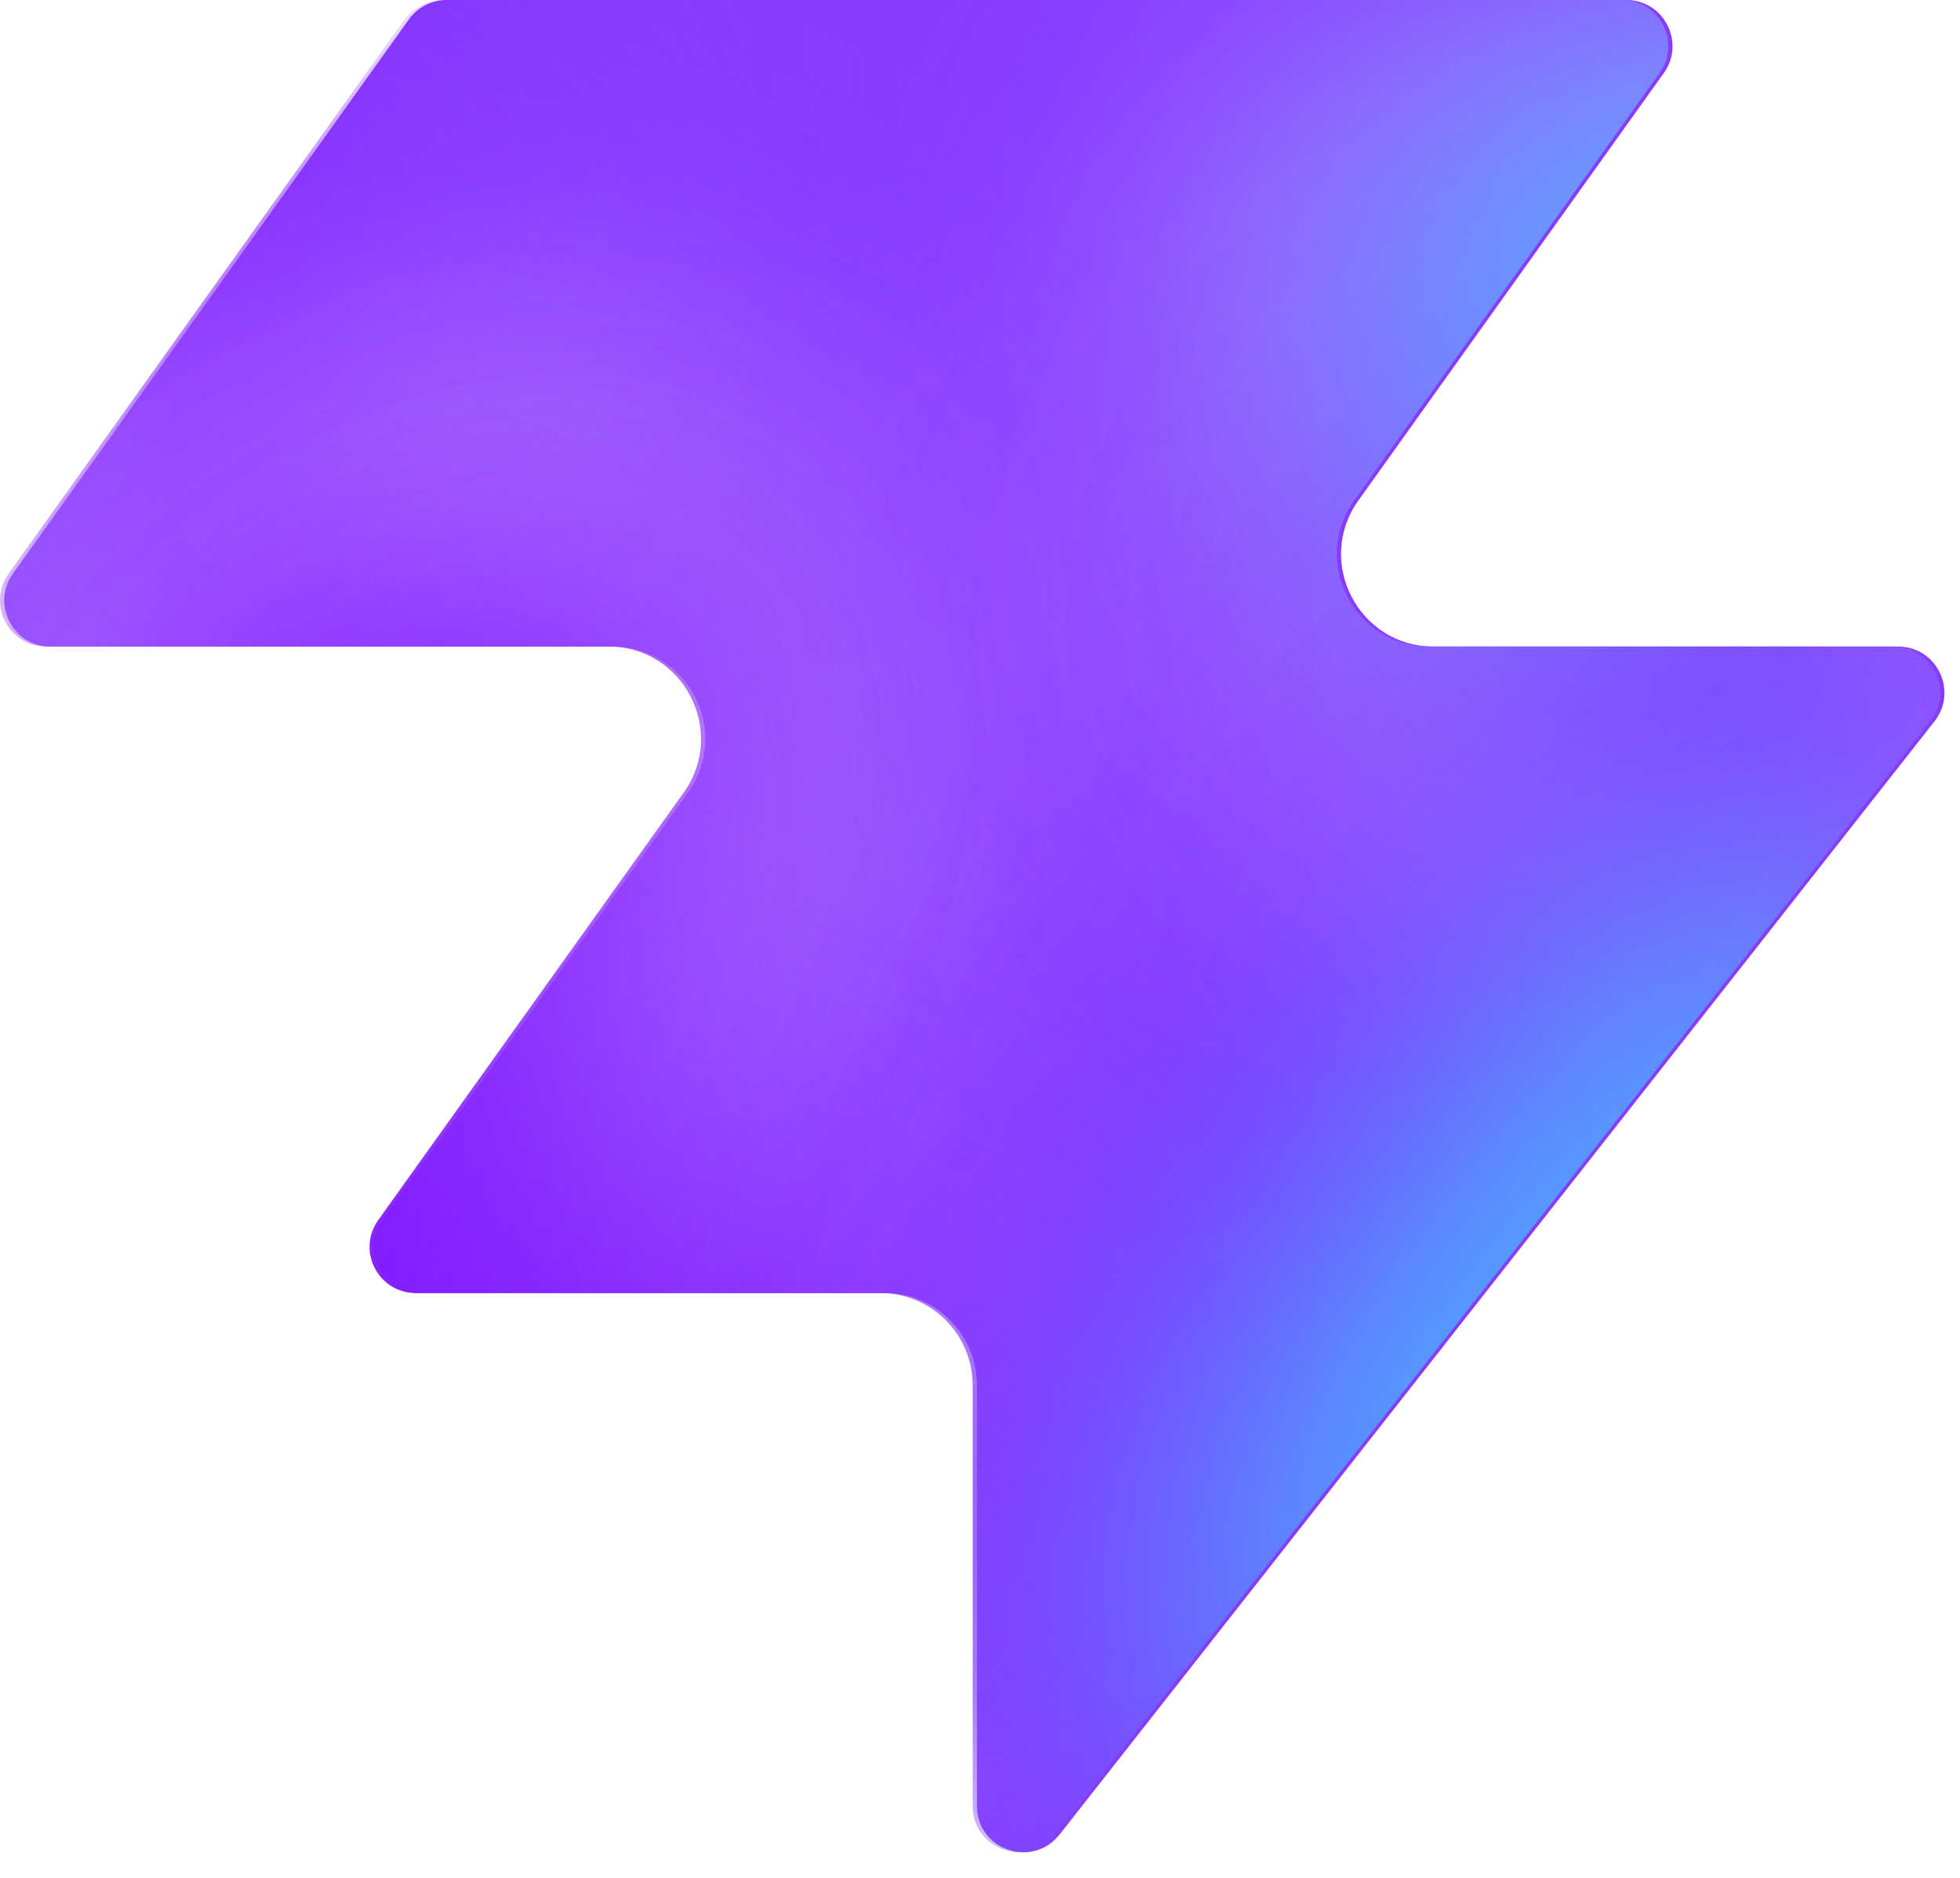
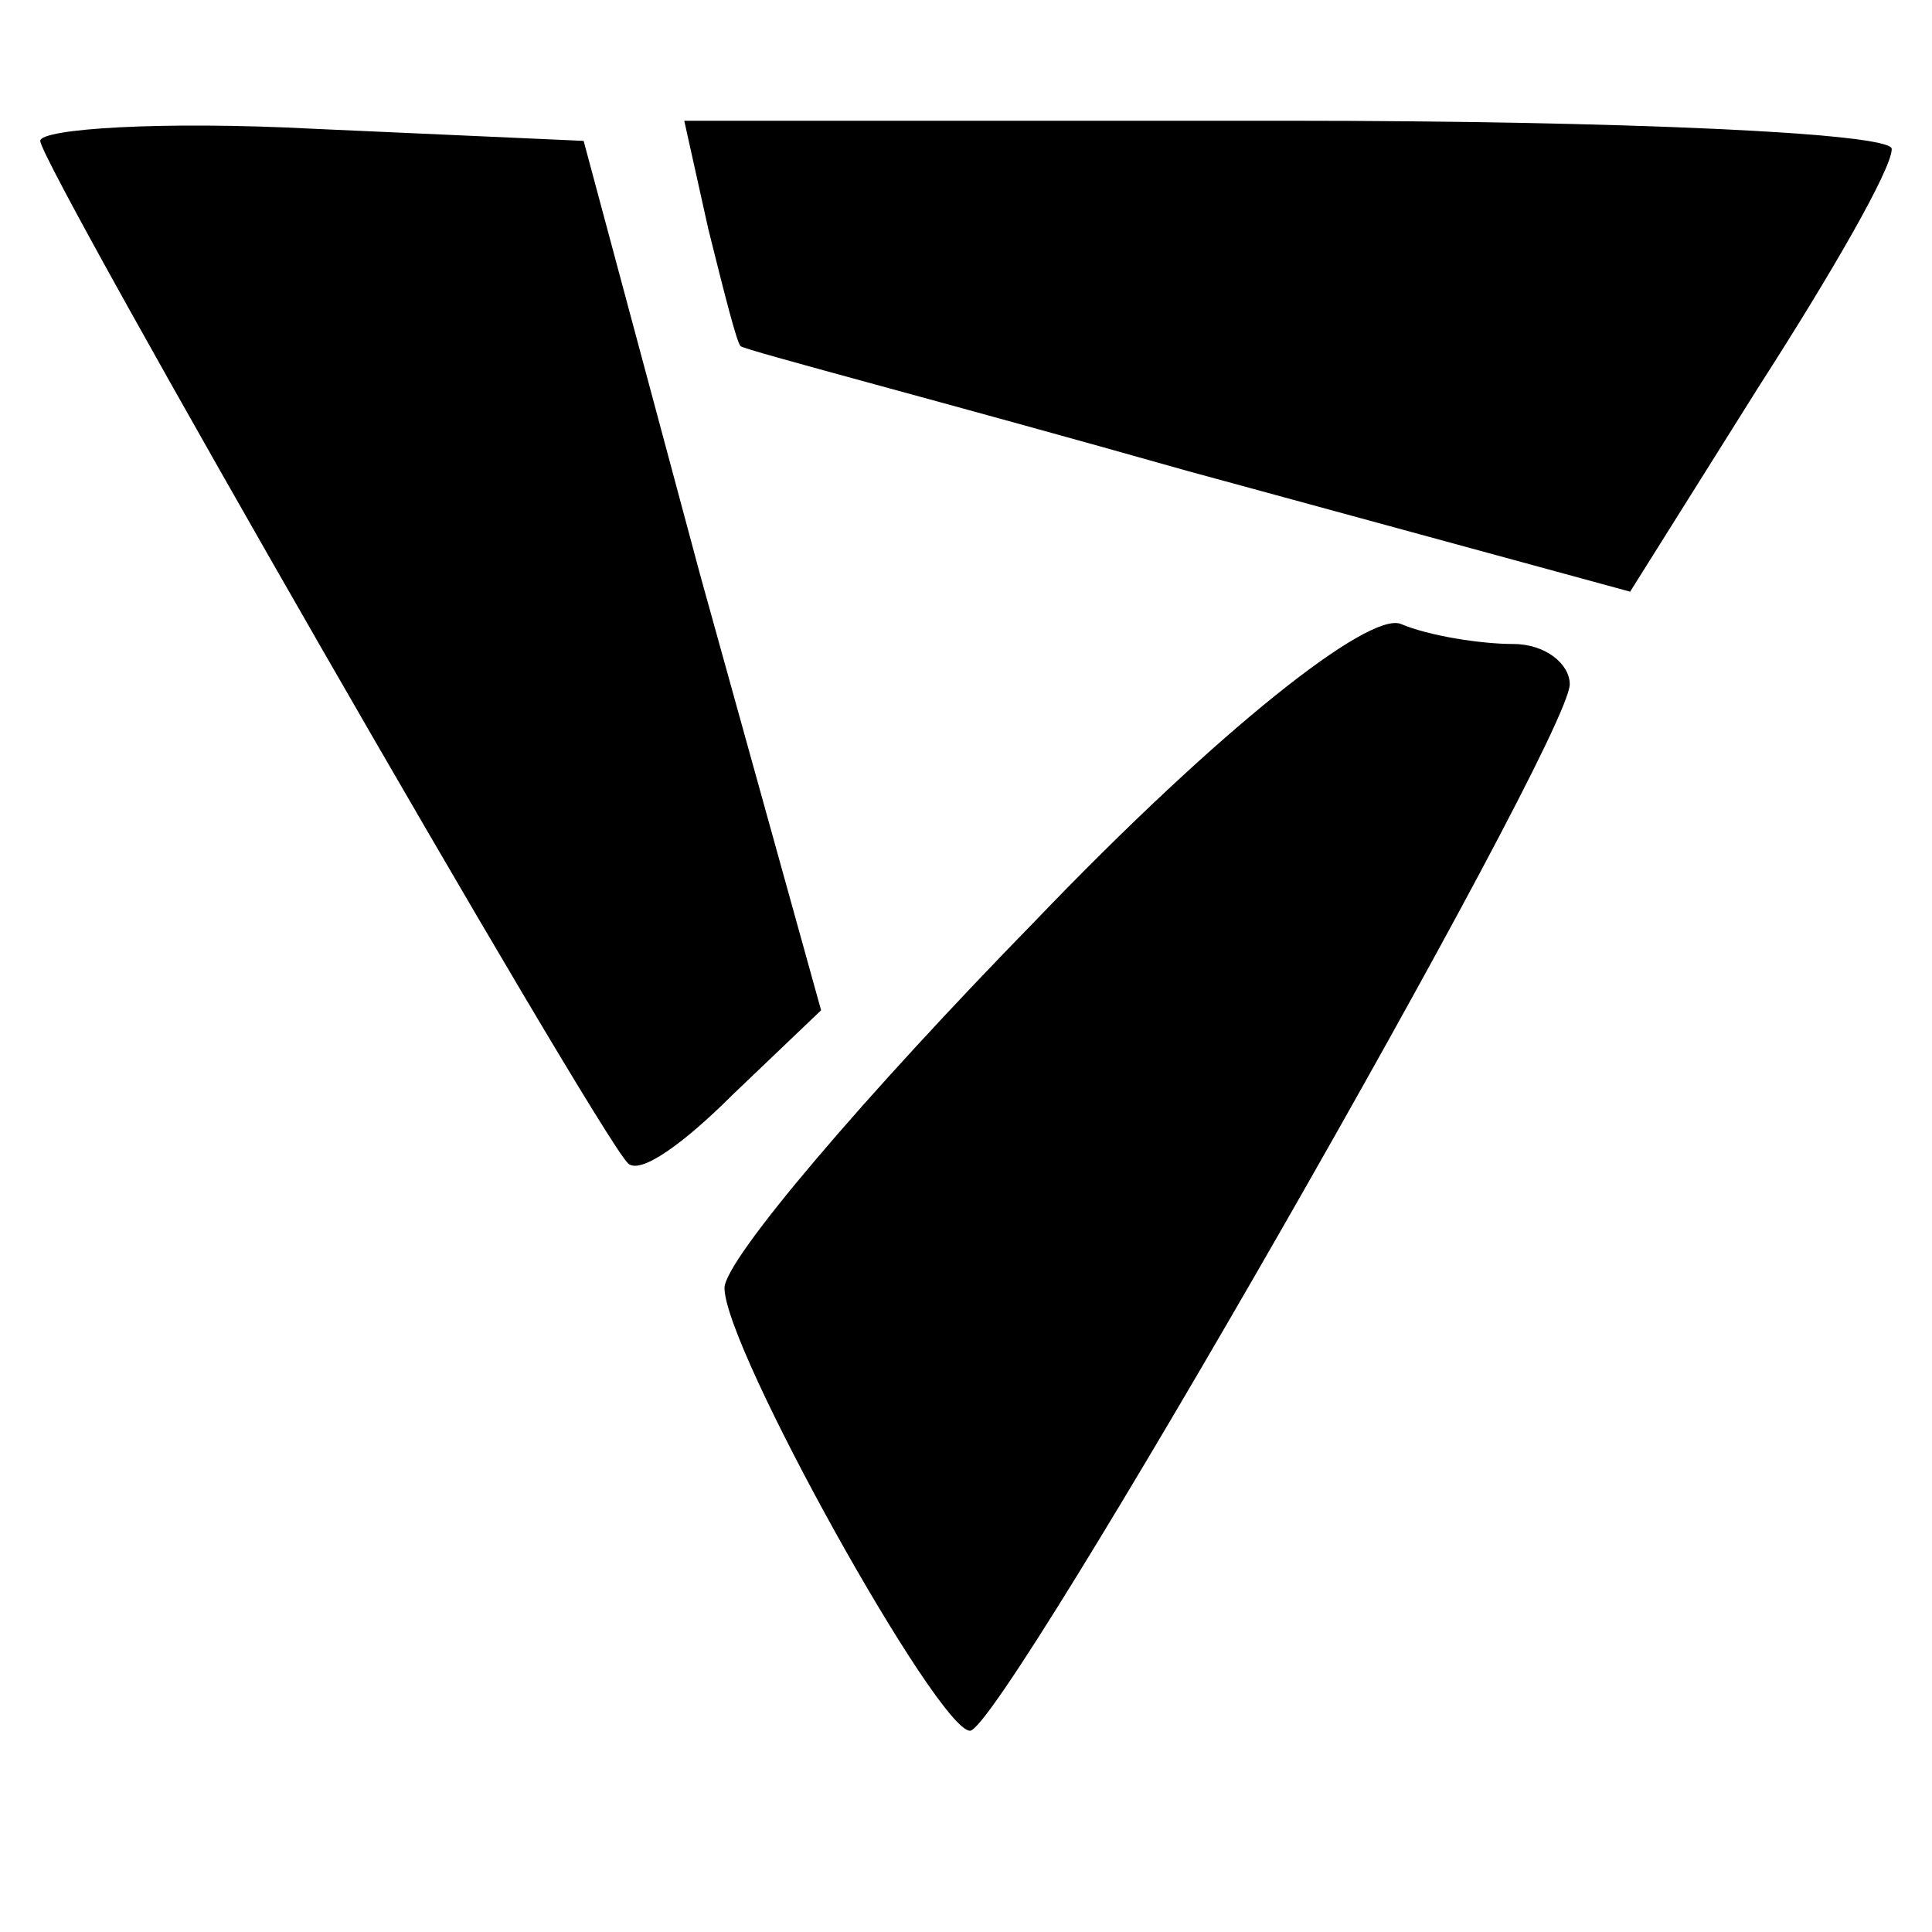
- <svg xmlns="http://www.w3.org/2000/svg" width="48" height="46" fill="none" viewBox="0 0 48 46">
-   <path fill="#863bff" d="M25.946 44.938c-.664.845-2.021.375-2.021-.698V33.937a2.26 2.26 0 0 0-2.262-2.262H10.287c-.92 0-1.456-1.04-.92-1.788l7.48-10.471c1.07-1.497 0-3.578-1.842-3.578H1.237c-.92 0-1.456-1.04-.92-1.788L10.013.474c.214-.297.556-.474.92-.474h28.894c.92 0 1.456 1.04.92 1.788l-7.48 10.471c-1.07 1.498 0 3.579 1.842 3.579h11.377c.943 0 1.473 1.088.89 1.83L25.947 44.94z" style="fill:#863bff;fill:color(display-p3 .525 .23 1);fill-opacity:1" />
-   <mask id="a" width="48" height="46" x="0" y="0" maskUnits="userSpaceOnUse" style="mask-type:alpha">
-     <path fill="#000" d="M25.842 44.938c-.664.844-2.021.375-2.021-.698V33.937a2.26 2.26 0 0 0-2.262-2.262H10.183c-.92 0-1.456-1.04-.92-1.788l7.48-10.471c1.07-1.498 0-3.579-1.842-3.579H1.133c-.92 0-1.456-1.04-.92-1.787L9.91.473c.214-.297.556-.474.92-.474h28.894c.92 0 1.456 1.04.92 1.788l-7.48 10.471c-1.07 1.498 0 3.578 1.842 3.578h11.377c.943 0 1.473 1.088.89 1.832L25.843 44.94z" style="fill:#000;fill-opacity:1" />
-   </mask>
-   <g mask="url(#a)">
-     <g filter="url(#b)">
-       <ellipse cx="5.508" cy="14.704" fill="#ede6ff" rx="5.508" ry="14.704" style="fill:#ede6ff;fill:color(display-p3 .927 .903 1);fill-opacity:1" transform="matrix(.00324 1 1 -.00324 -4.47 31.516)" />
-     </g>
-     <g filter="url(#c)">
-       <ellipse cx="10.399" cy="29.851" fill="#ede6ff" rx="10.399" ry="29.851" style="fill:#ede6ff;fill:color(display-p3 .927 .903 1);fill-opacity:1" transform="matrix(.00324 1 1 -.00324 -39.328 7.883)" />
-     </g>
-     <g filter="url(#d)">
-       <ellipse cx="5.508" cy="30.487" fill="#7e14ff" rx="5.508" ry="30.487" style="fill:#7e14ff;fill:color(display-p3 .492 .077 1);fill-opacity:1" transform="rotate(89.814 -25.913 -14.639)scale(1 -1)" />
-     </g>
-     <g filter="url(#e)">
-       <ellipse cx="5.508" cy="30.599" fill="#7e14ff" rx="5.508" ry="30.599" style="fill:#7e14ff;fill:color(display-p3 .492 .077 1);fill-opacity:1" transform="rotate(89.814 -32.644 -3.334)scale(1 -1)" />
-     </g>
-     <g filter="url(#f)">
-       <ellipse cx="5.508" cy="30.599" fill="#7e14ff" rx="5.508" ry="30.599" style="fill:#7e14ff;fill:color(display-p3 .492 .077 1);fill-opacity:1" transform="matrix(.00324 1 1 -.00324 -34.34 30.47)" />
-     </g>
-     <g filter="url(#g)">
-       <ellipse cx="14.072" cy="22.078" fill="#ede6ff" rx="14.072" ry="22.078" style="fill:#ede6ff;fill:color(display-p3 .927 .903 1);fill-opacity:1" transform="rotate(93.35 24.506 48.493)scale(-1 1)" />
-     </g>
-     <g filter="url(#h)">
-       <ellipse cx="3.47" cy="21.501" fill="#7e14ff" rx="3.47" ry="21.501" style="fill:#7e14ff;fill:color(display-p3 .492 .077 1);fill-opacity:1" transform="rotate(89.009 28.708 47.59)scale(-1 1)" />
-     </g>
-     <g filter="url(#i)">
-       <ellipse cx="3.47" cy="21.501" fill="#7e14ff" rx="3.47" ry="21.501" style="fill:#7e14ff;fill:color(display-p3 .492 .077 1);fill-opacity:1" transform="rotate(89.009 28.708 47.59)scale(-1 1)" />
-     </g>
-     <g filter="url(#j)">
-       <ellipse cx=".387" cy="8.972" fill="#7e14ff" rx="4.407" ry="29.108" style="fill:#7e14ff;fill:color(display-p3 .492 .077 1);fill-opacity:1" transform="rotate(39.51 .387 8.972)" />
-     </g>
-     <g filter="url(#k)">
-       <ellipse cx="47.523" cy="-6.092" fill="#7e14ff" rx="4.407" ry="29.108" style="fill:#7e14ff;fill:color(display-p3 .492 .077 1);fill-opacity:1" transform="rotate(37.892 47.523 -6.092)" />
-     </g>
-     <g filter="url(#l)">
-       <ellipse cx="41.412" cy="6.333" fill="#47bfff" rx="5.971" ry="9.665" style="fill:#47bfff;fill:color(display-p3 .28 .748 1);fill-opacity:1" transform="rotate(37.892 41.412 6.333)" />
-     </g>
-     <g filter="url(#m)">
-       <ellipse cx="-1.879" cy="38.332" fill="#7e14ff" rx="4.407" ry="29.108" style="fill:#7e14ff;fill:color(display-p3 .492 .077 1);fill-opacity:1" transform="rotate(37.892 -1.88 38.332)" />
-     </g>
-     <g filter="url(#n)">
-       <ellipse cx="-1.879" cy="38.332" fill="#7e14ff" rx="4.407" ry="29.108" style="fill:#7e14ff;fill:color(display-p3 .492 .077 1);fill-opacity:1" transform="rotate(37.892 -1.88 38.332)" />
-     </g>
-     <g filter="url(#o)">
-       <ellipse cx="35.651" cy="29.907" fill="#7e14ff" rx="4.407" ry="29.108" style="fill:#7e14ff;fill:color(display-p3 .492 .077 1);fill-opacity:1" transform="rotate(37.892 35.651 29.907)" />
-     </g>
-     <g filter="url(#p)">
-       <ellipse cx="38.418" cy="32.4" fill="#47bfff" rx="5.971" ry="15.297" style="fill:#47bfff;fill:color(display-p3 .28 .748 1);fill-opacity:1" transform="rotate(37.892 38.418 32.4)" />
-     </g>
+ <svg xmlns="http://www.w3.org/2000/svg" version="1.0" width="48pt" height="48pt" viewBox="0 0 48 48" preserveAspectRatio="xMidYMid meet">
+   <g transform="translate(0,48) scale(0.1,-0.1)" fill="#000000" stroke="none">
+     <path d="M10 445 c0 -6 138 -246 146 -254 3 -3 14 5 26 17 l22 21 -30 108 -29 108 -67 3 c-38 2 -68 0 -68 -3z" />
+     <path d="M176 423 c4 -16 7 -28 8 -29 1 -1 51 -14 111 -31 l110 -30 32 51 c18 28 33 54 33 59 0 4 -68 7 -150 7 l-150 0 6 -27z" />
+     <path d="M257 251 c-42 -43 -77 -84 -77 -91 0 -15 53 -110 61 -110 8 0 149 246 149 260 0 5 -6 10 -14 10 -8 0 -21 2 -28 5 -8 3 -45 -26 -91 -74z" />
  </g>
-   <defs>
-     <filter id="b" width="60.045" height="41.654" x="-19.77" y="16.149" color-interpolation-filters="sRGB" filterUnits="userSpaceOnUse">
-       <feFlood flood-opacity="0" result="BackgroundImageFix" />
-       <feBlend in="SourceGraphic" in2="BackgroundImageFix" result="shape" />
-       <feGaussianBlur result="effect1_foregroundBlur_2002_17158" stdDeviation="7.659" />
-     </filter>
-     <filter id="c" width="90.34" height="51.437" x="-54.613" y="-7.533" color-interpolation-filters="sRGB" filterUnits="userSpaceOnUse">
-       <feFlood flood-opacity="0" result="BackgroundImageFix" />
-       <feBlend in="SourceGraphic" in2="BackgroundImageFix" result="shape" />
-       <feGaussianBlur result="effect1_foregroundBlur_2002_17158" stdDeviation="7.659" />
-     </filter>
-     <filter id="d" width="79.355" height="29.4" x="-49.64" y="2.03" color-interpolation-filters="sRGB" filterUnits="userSpaceOnUse">
-       <feFlood flood-opacity="0" result="BackgroundImageFix" />
-       <feBlend in="SourceGraphic" in2="BackgroundImageFix" result="shape" />
-       <feGaussianBlur result="effect1_foregroundBlur_2002_17158" stdDeviation="4.596" />
-     </filter>
-     <filter id="e" width="79.579" height="29.4" x="-45.045" y="20.029" color-interpolation-filters="sRGB" filterUnits="userSpaceOnUse">
-       <feFlood flood-opacity="0" result="BackgroundImageFix" />
-       <feBlend in="SourceGraphic" in2="BackgroundImageFix" result="shape" />
-       <feGaussianBlur result="effect1_foregroundBlur_2002_17158" stdDeviation="4.596" />
-     </filter>
-     <filter id="f" width="79.579" height="29.4" x="-43.513" y="21.178" color-interpolation-filters="sRGB" filterUnits="userSpaceOnUse">
-       <feFlood flood-opacity="0" result="BackgroundImageFix" />
-       <feBlend in="SourceGraphic" in2="BackgroundImageFix" result="shape" />
-       <feGaussianBlur result="effect1_foregroundBlur_2002_17158" stdDeviation="4.596" />
-     </filter>
-     <filter id="g" width="74.749" height="58.852" x="15.756" y="-17.901" color-interpolation-filters="sRGB" filterUnits="userSpaceOnUse">
-       <feFlood flood-opacity="0" result="BackgroundImageFix" />
-       <feBlend in="SourceGraphic" in2="BackgroundImageFix" result="shape" />
-       <feGaussianBlur result="effect1_foregroundBlur_2002_17158" stdDeviation="7.659" />
-     </filter>
-     <filter id="h" width="61.377" height="25.362" x="23.548" y="2.284" color-interpolation-filters="sRGB" filterUnits="userSpaceOnUse">
-       <feFlood flood-opacity="0" result="BackgroundImageFix" />
-       <feBlend in="SourceGraphic" in2="BackgroundImageFix" result="shape" />
-       <feGaussianBlur result="effect1_foregroundBlur_2002_17158" stdDeviation="4.596" />
-     </filter>
-     <filter id="i" width="61.377" height="25.362" x="23.548" y="2.284" color-interpolation-filters="sRGB" filterUnits="userSpaceOnUse">
-       <feFlood flood-opacity="0" result="BackgroundImageFix" />
-       <feBlend in="SourceGraphic" in2="BackgroundImageFix" result="shape" />
-       <feGaussianBlur result="effect1_foregroundBlur_2002_17158" stdDeviation="4.596" />
-     </filter>
-     <filter id="j" width="56.045" height="63.649" x="-27.636" y="-22.853" color-interpolation-filters="sRGB" filterUnits="userSpaceOnUse">
-       <feFlood flood-opacity="0" result="BackgroundImageFix" />
-       <feBlend in="SourceGraphic" in2="BackgroundImageFix" result="shape" />
-       <feGaussianBlur result="effect1_foregroundBlur_2002_17158" stdDeviation="4.596" />
-     </filter>
-     <filter id="k" width="54.814" height="64.646" x="20.116" y="-38.415" color-interpolation-filters="sRGB" filterUnits="userSpaceOnUse">
-       <feFlood flood-opacity="0" result="BackgroundImageFix" />
-       <feBlend in="SourceGraphic" in2="BackgroundImageFix" result="shape" />
-       <feGaussianBlur result="effect1_foregroundBlur_2002_17158" stdDeviation="4.596" />
-     </filter>
-     <filter id="l" width="33.541" height="35.313" x="24.641" y="-11.323" color-interpolation-filters="sRGB" filterUnits="userSpaceOnUse">
-       <feFlood flood-opacity="0" result="BackgroundImageFix" />
-       <feBlend in="SourceGraphic" in2="BackgroundImageFix" result="shape" />
-       <feGaussianBlur result="effect1_foregroundBlur_2002_17158" stdDeviation="4.596" />
-     </filter>
-     <filter id="m" width="54.814" height="64.646" x="-29.286" y="6.009" color-interpolation-filters="sRGB" filterUnits="userSpaceOnUse">
-       <feFlood flood-opacity="0" result="BackgroundImageFix" />
-       <feBlend in="SourceGraphic" in2="BackgroundImageFix" result="shape" />
-       <feGaussianBlur result="effect1_foregroundBlur_2002_17158" stdDeviation="4.596" />
-     </filter>
-     <filter id="n" width="54.814" height="64.646" x="-29.286" y="6.009" color-interpolation-filters="sRGB" filterUnits="userSpaceOnUse">
-       <feFlood flood-opacity="0" result="BackgroundImageFix" />
-       <feBlend in="SourceGraphic" in2="BackgroundImageFix" result="shape" />
-       <feGaussianBlur result="effect1_foregroundBlur_2002_17158" stdDeviation="4.596" />
-     </filter>
-     <filter id="o" width="54.814" height="64.646" x="8.244" y="-2.416" color-interpolation-filters="sRGB" filterUnits="userSpaceOnUse">
-       <feFlood flood-opacity="0" result="BackgroundImageFix" />
-       <feBlend in="SourceGraphic" in2="BackgroundImageFix" result="shape" />
-       <feGaussianBlur result="effect1_foregroundBlur_2002_17158" stdDeviation="4.596" />
-     </filter>
-     <filter id="p" width="39.409" height="43.623" x="18.713" y="10.588" color-interpolation-filters="sRGB" filterUnits="userSpaceOnUse">
-       <feFlood flood-opacity="0" result="BackgroundImageFix" />
-       <feBlend in="SourceGraphic" in2="BackgroundImageFix" result="shape" />
-       <feGaussianBlur result="effect1_foregroundBlur_2002_17158" stdDeviation="4.596" />
-     </filter>
-   </defs>
</svg>
